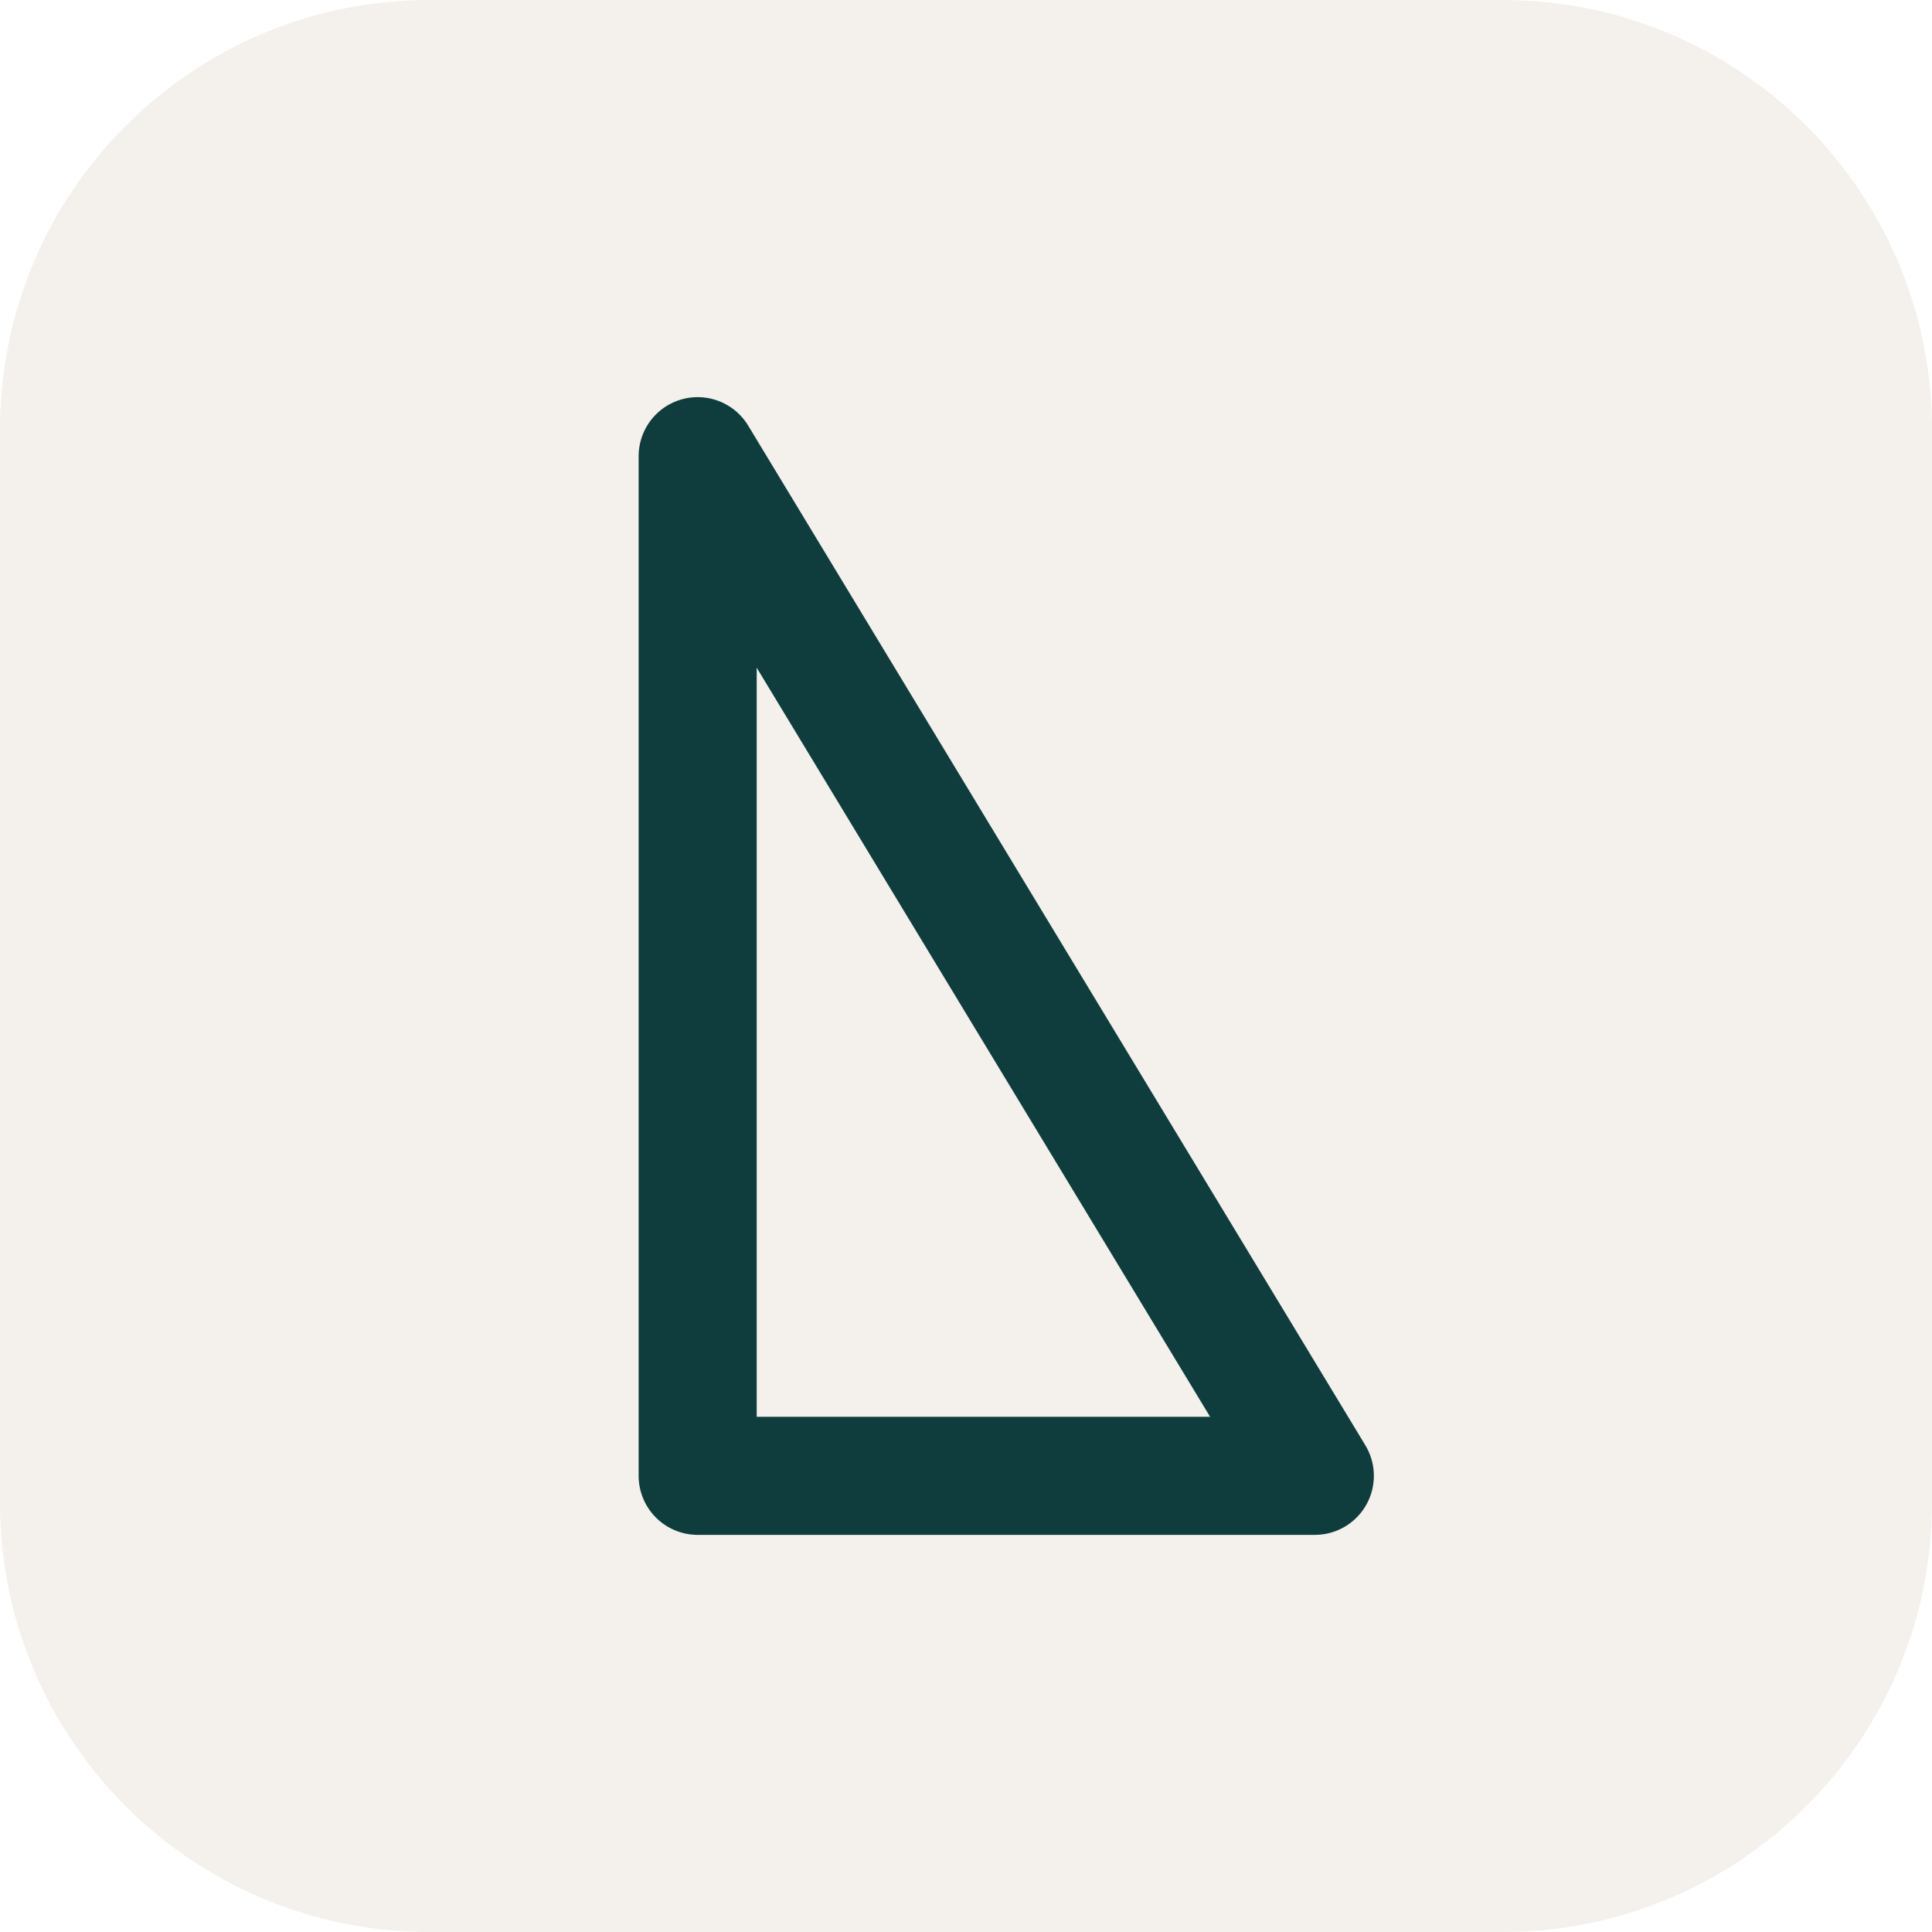
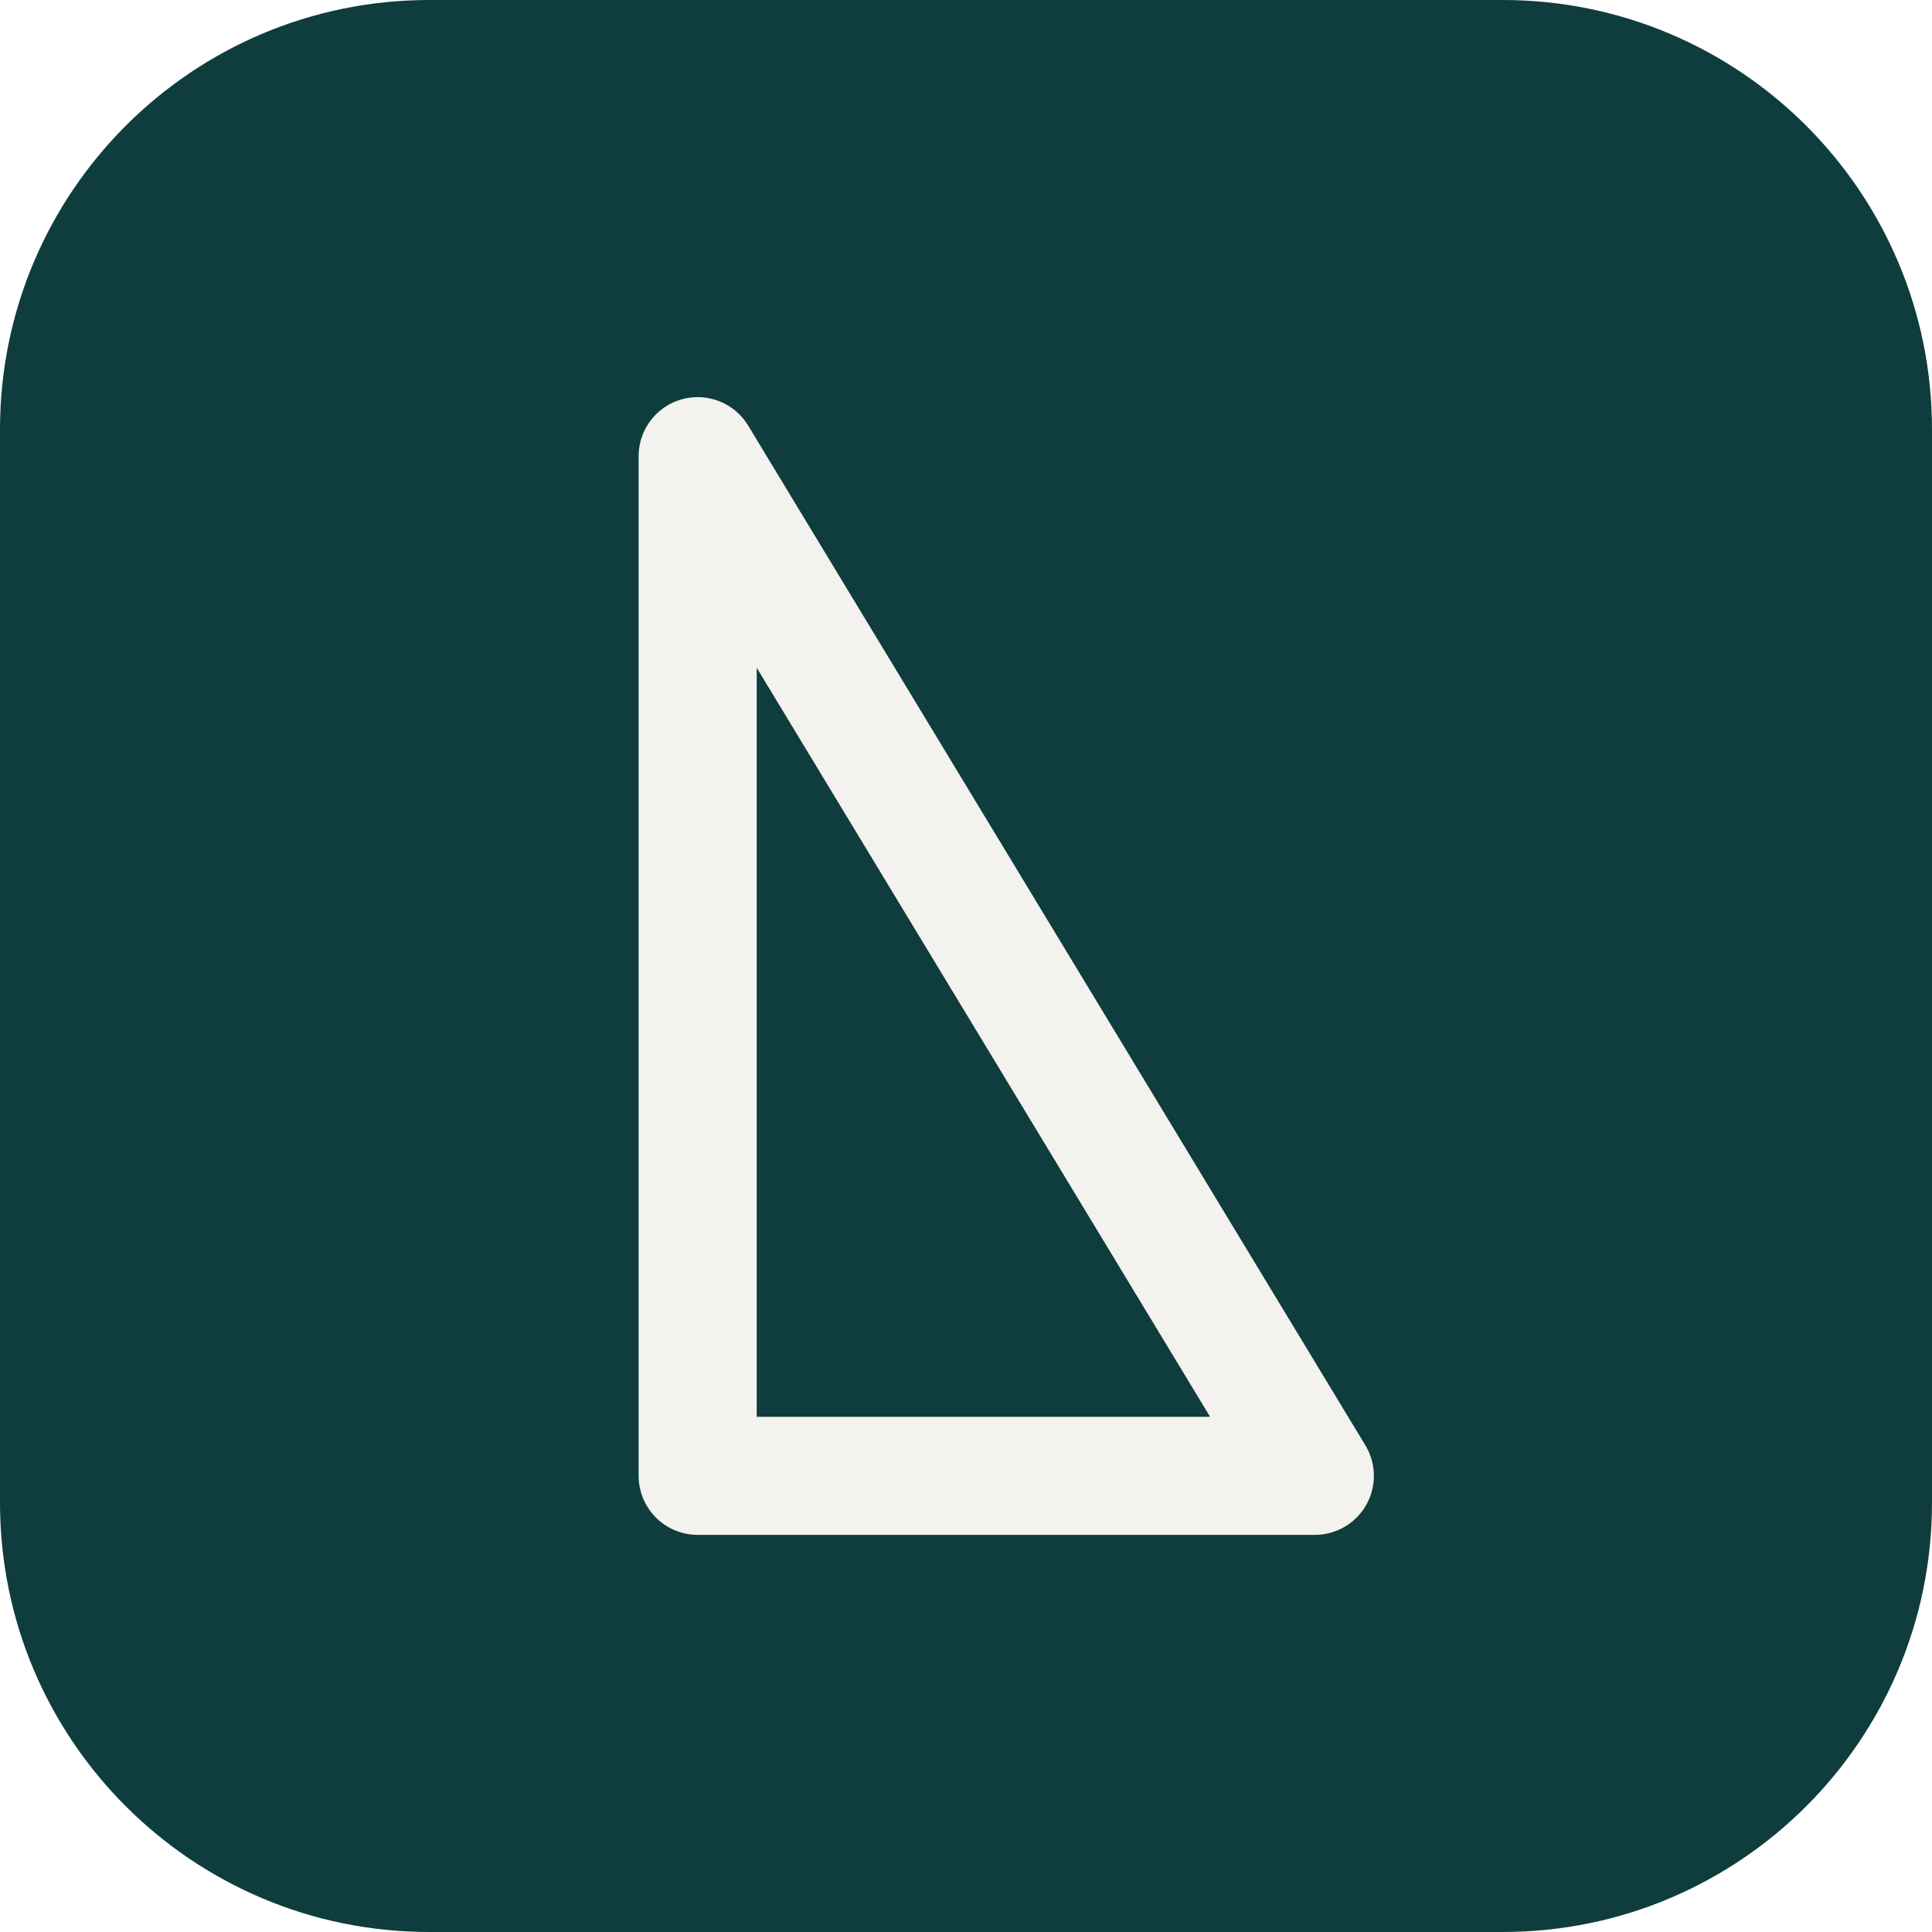
<svg xmlns="http://www.w3.org/2000/svg" viewBox="0 0 36 36">
-   <rect width="36" height="36" rx="8" fill="#F4F1EC" />
-   <path d="M13 8.5 V27.5 H24.5 Z" fill="none" stroke="#0F3D3D" stroke-width="2.2" stroke-linejoin="round" />
+   <rect width="36" height="36" rx="8" fill="#0F3D3D" />
+   <path d="M13 8.5V27.5H24.5Z" fill="none" stroke="#F4F2EE" stroke-width="2.2" stroke-linejoin="round" />
</svg>
